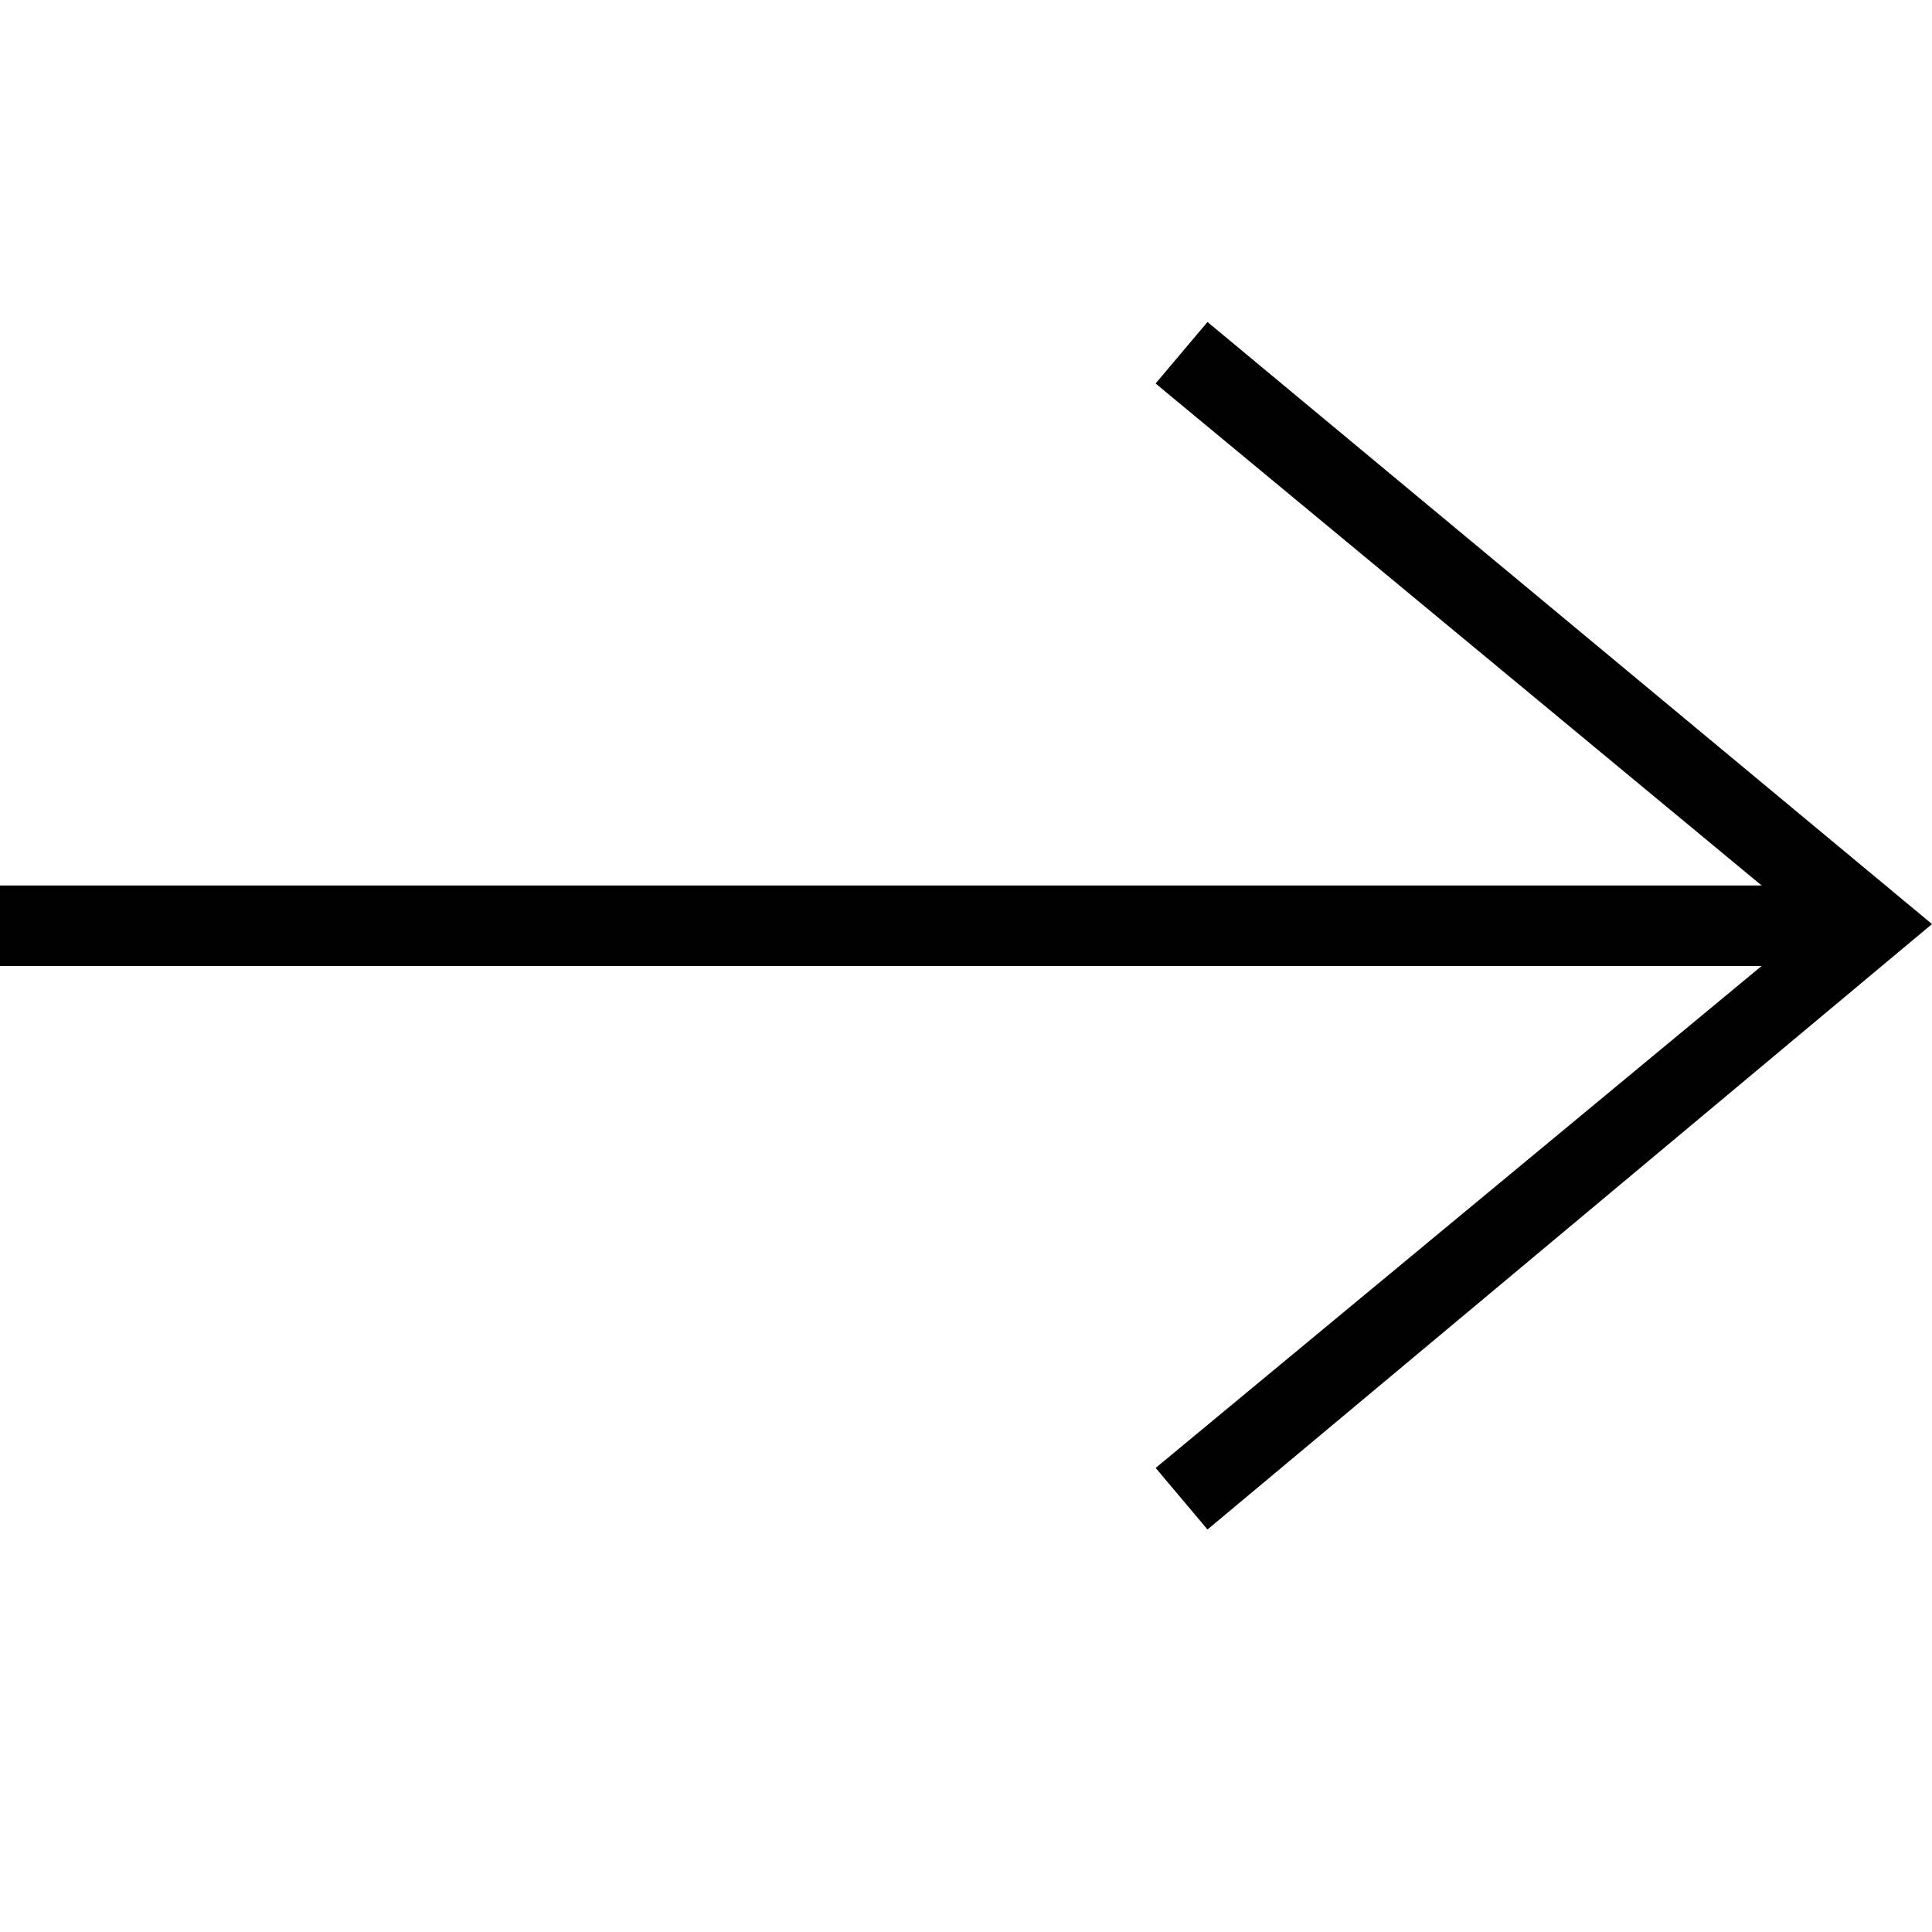
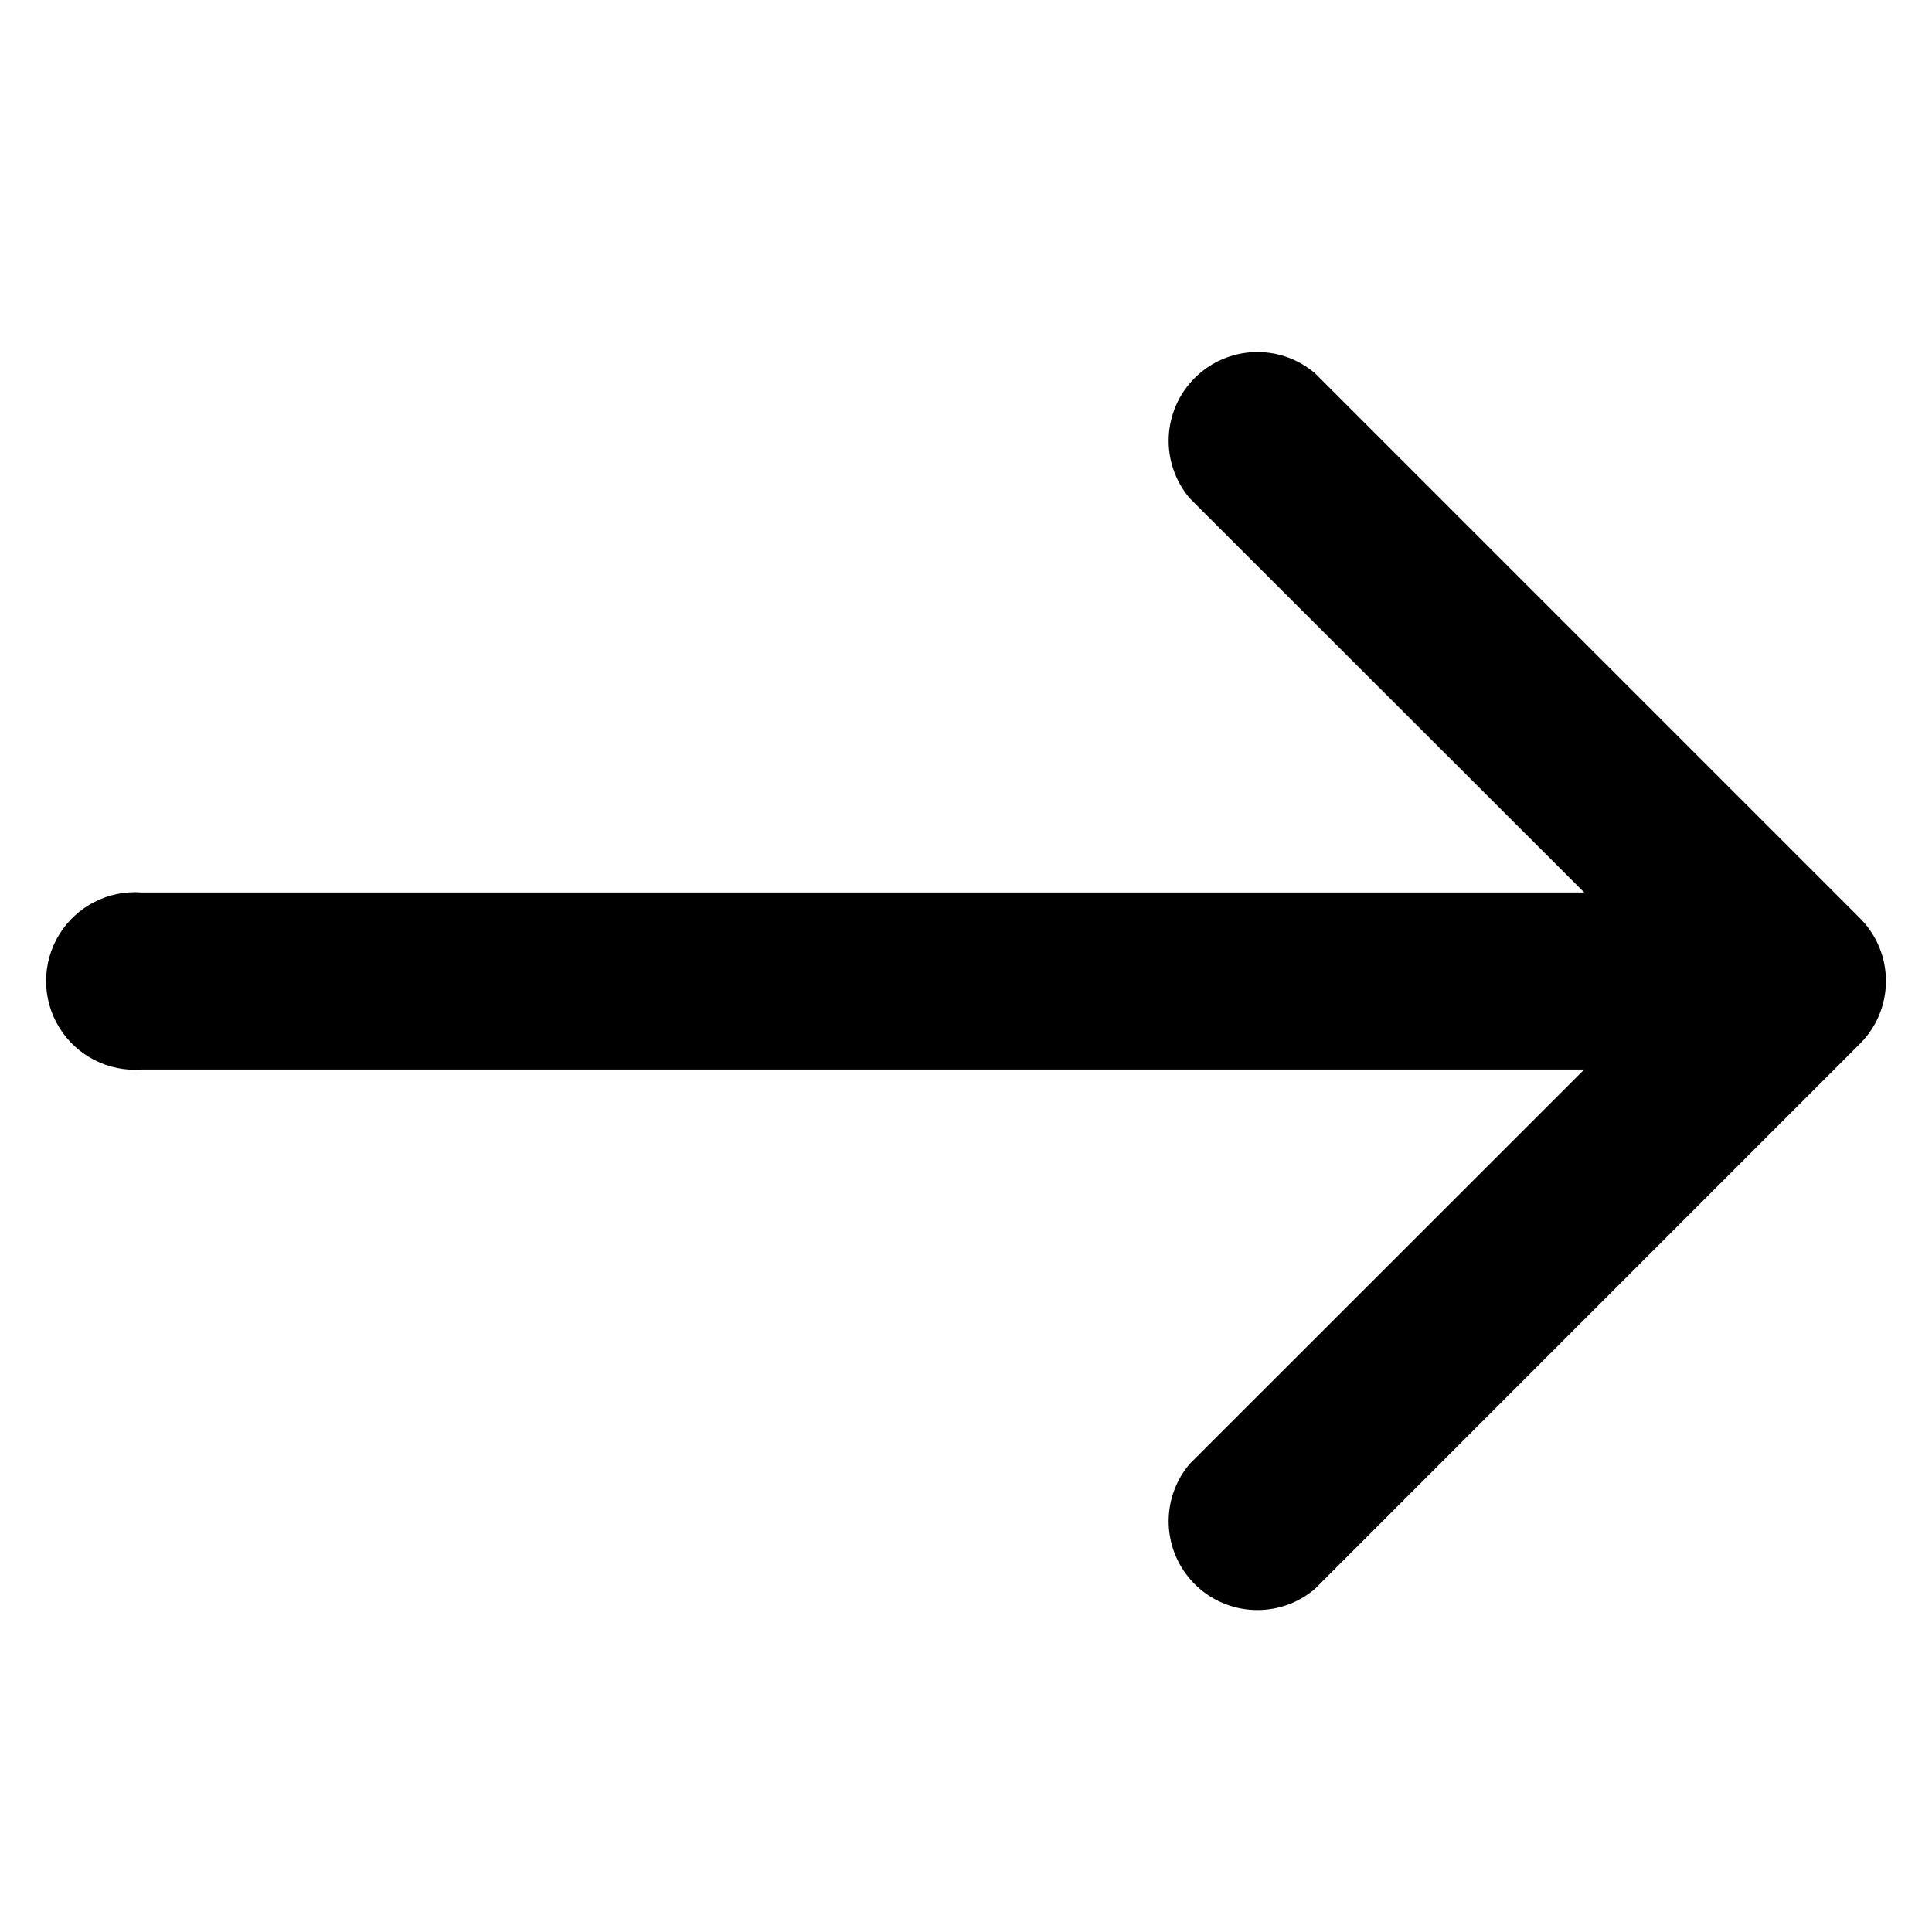
- <svg xmlns="http://www.w3.org/2000/svg" width="24" height="24" fill-rule="evenodd" clip-rule="evenodd">
-   <path d="M21.883 12l-7.527 6.235.644.765 9-7.521-9-7.479-.645.764 7.529 6.236h-21.884v1h21.883z" />
+ <svg xmlns="http://www.w3.org/2000/svg" viewBox="0 0 21 21">
+   <defs>
+     <style>
+       .cls-1 {
+         fill: none;
+       }
+     </style>
+   </defs>
+   <g id="Group_1" data-name="Group 1" transform="translate(235 259) rotate(180)">
+     <rect id="Rectangle_1" data-name="Rectangle 1" class="cls-1" width="21" height="21" transform="translate(214 238)" />
+     <g id="back" transform="translate(214.494 165.504)">
+       <path id="Path_1" data-name="Path 1" d="M18.964,81.871H3.286l4.289-4.287a.965.965,0,0,0-1.36-1.36L.287,82.153a.965.965,0,0,0,0,1.36l5.928,5.928a.965.965,0,0,0,1.36-1.36L3.286,83.795H18.964a.965.965,0,1,0,0-1.924Z" transform="translate(0)" />
+     </g>
+   </g>
</svg>
